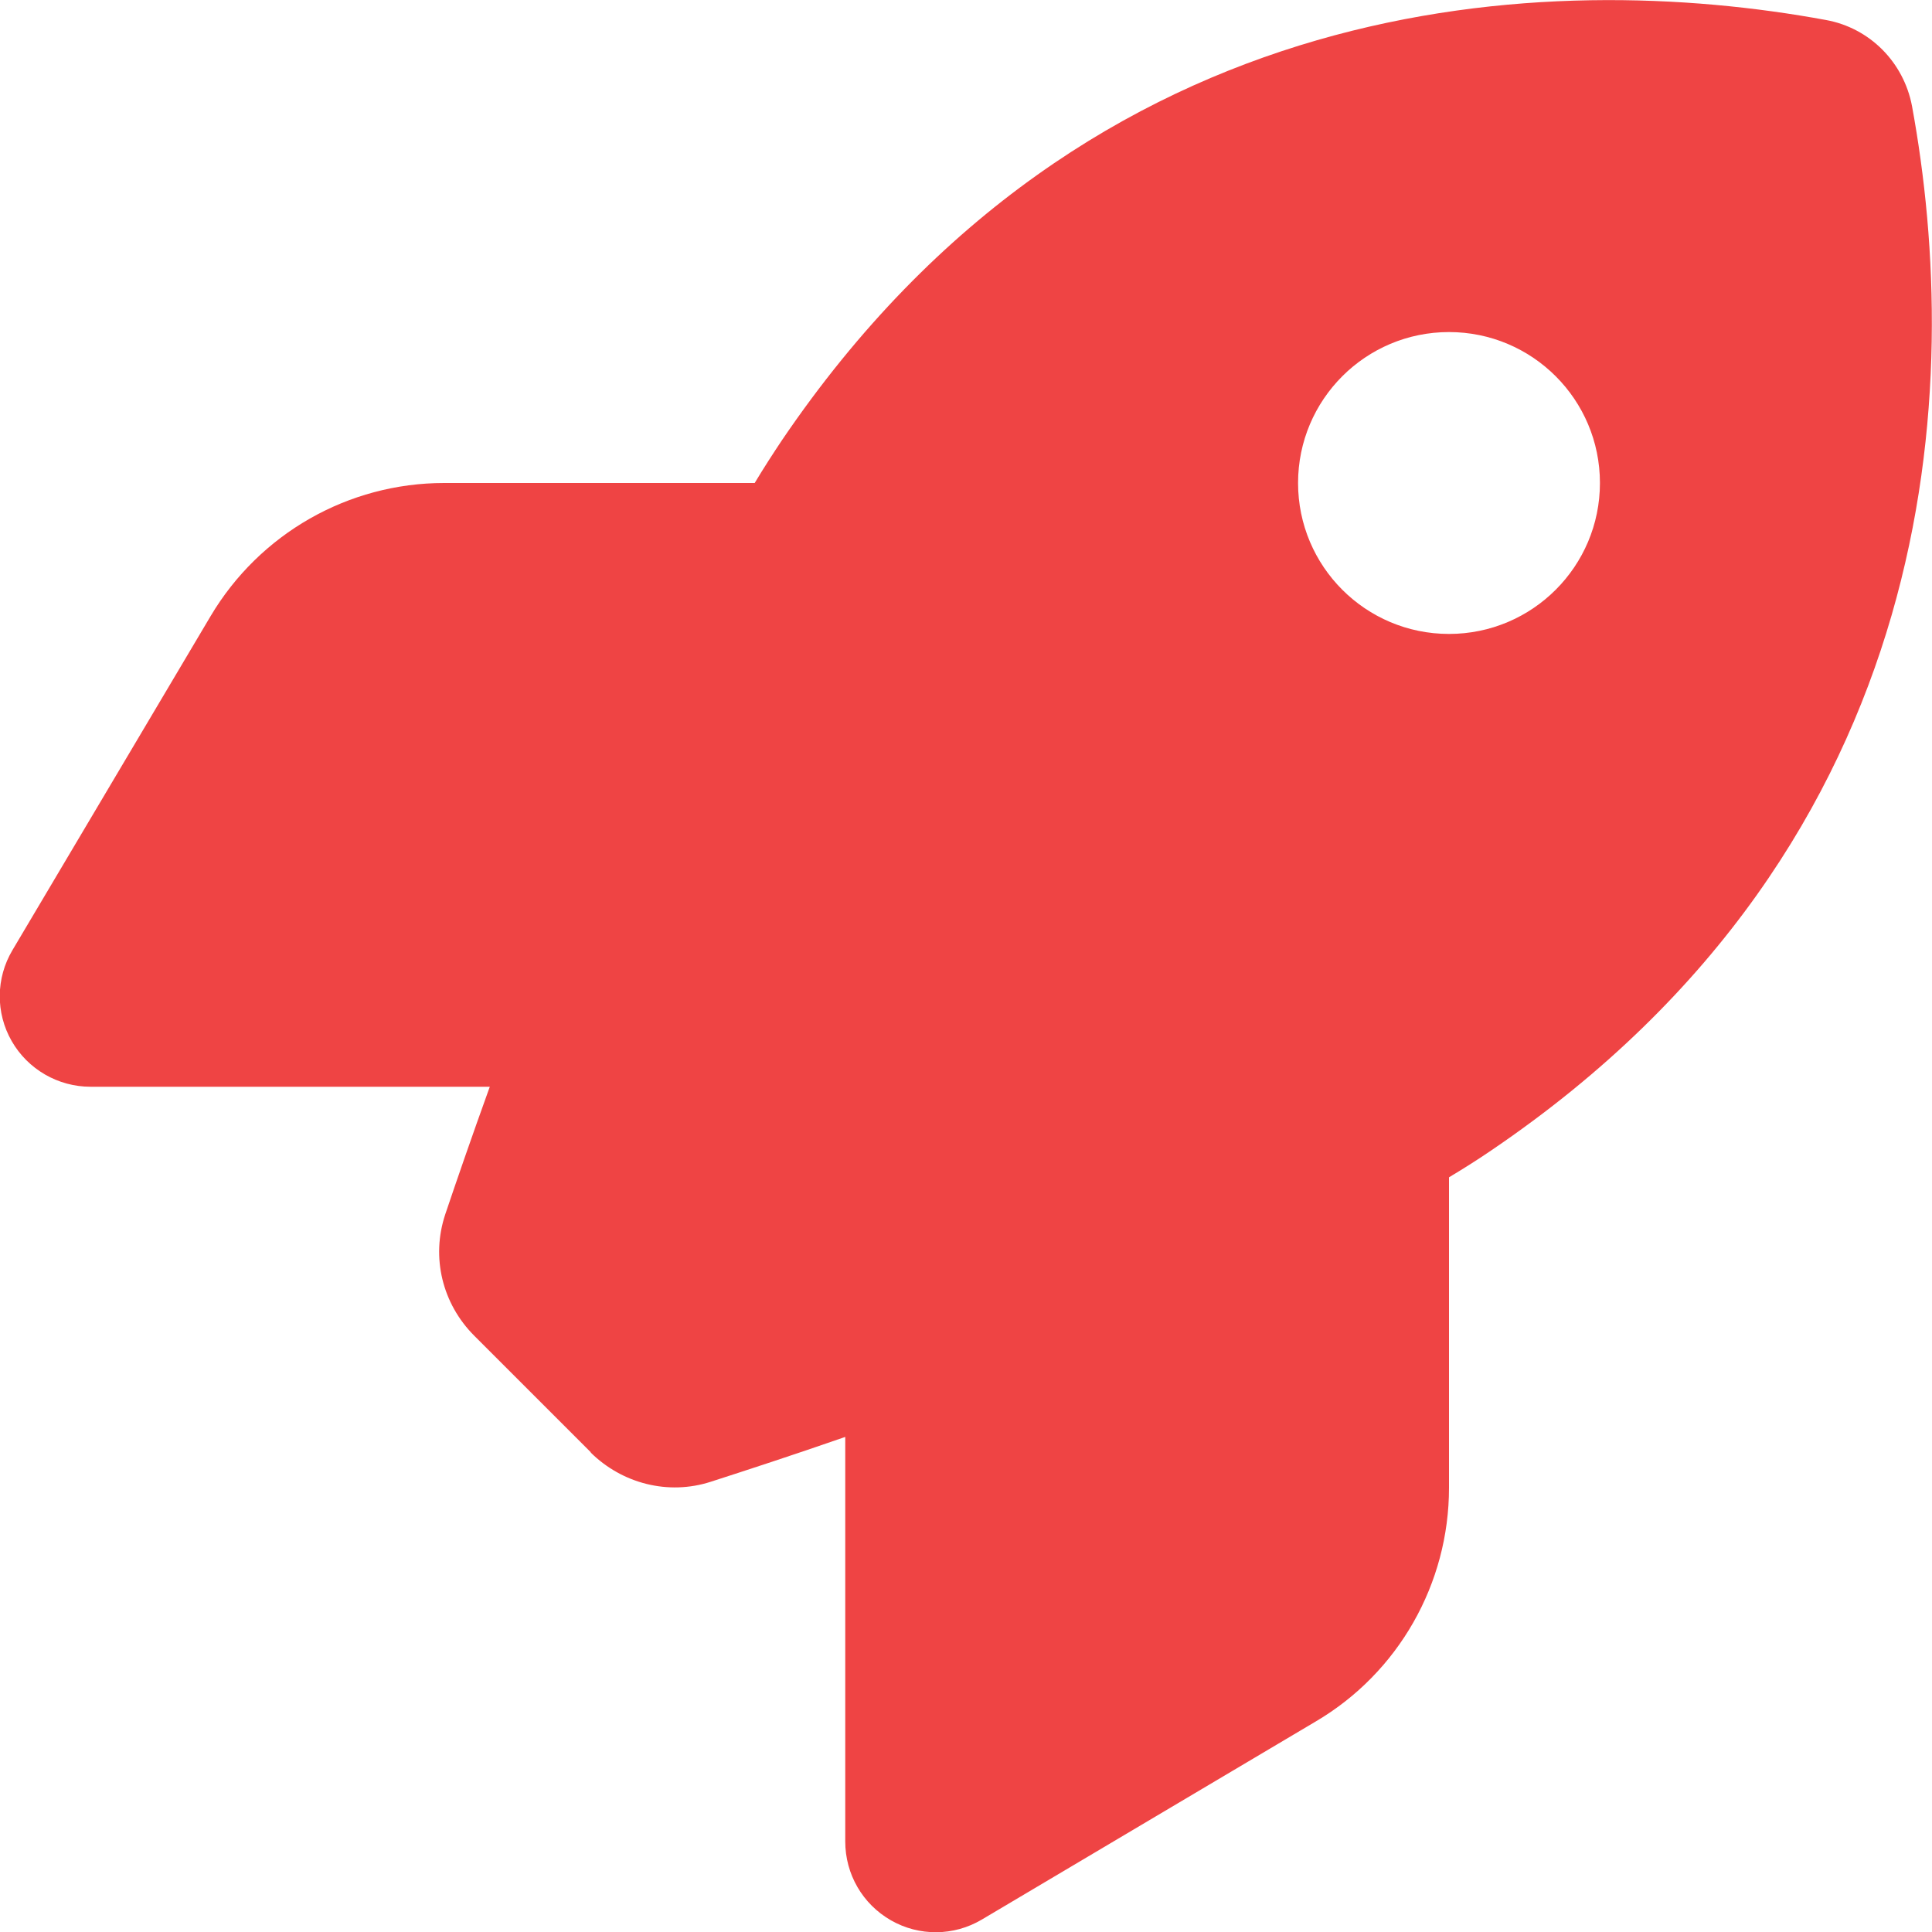
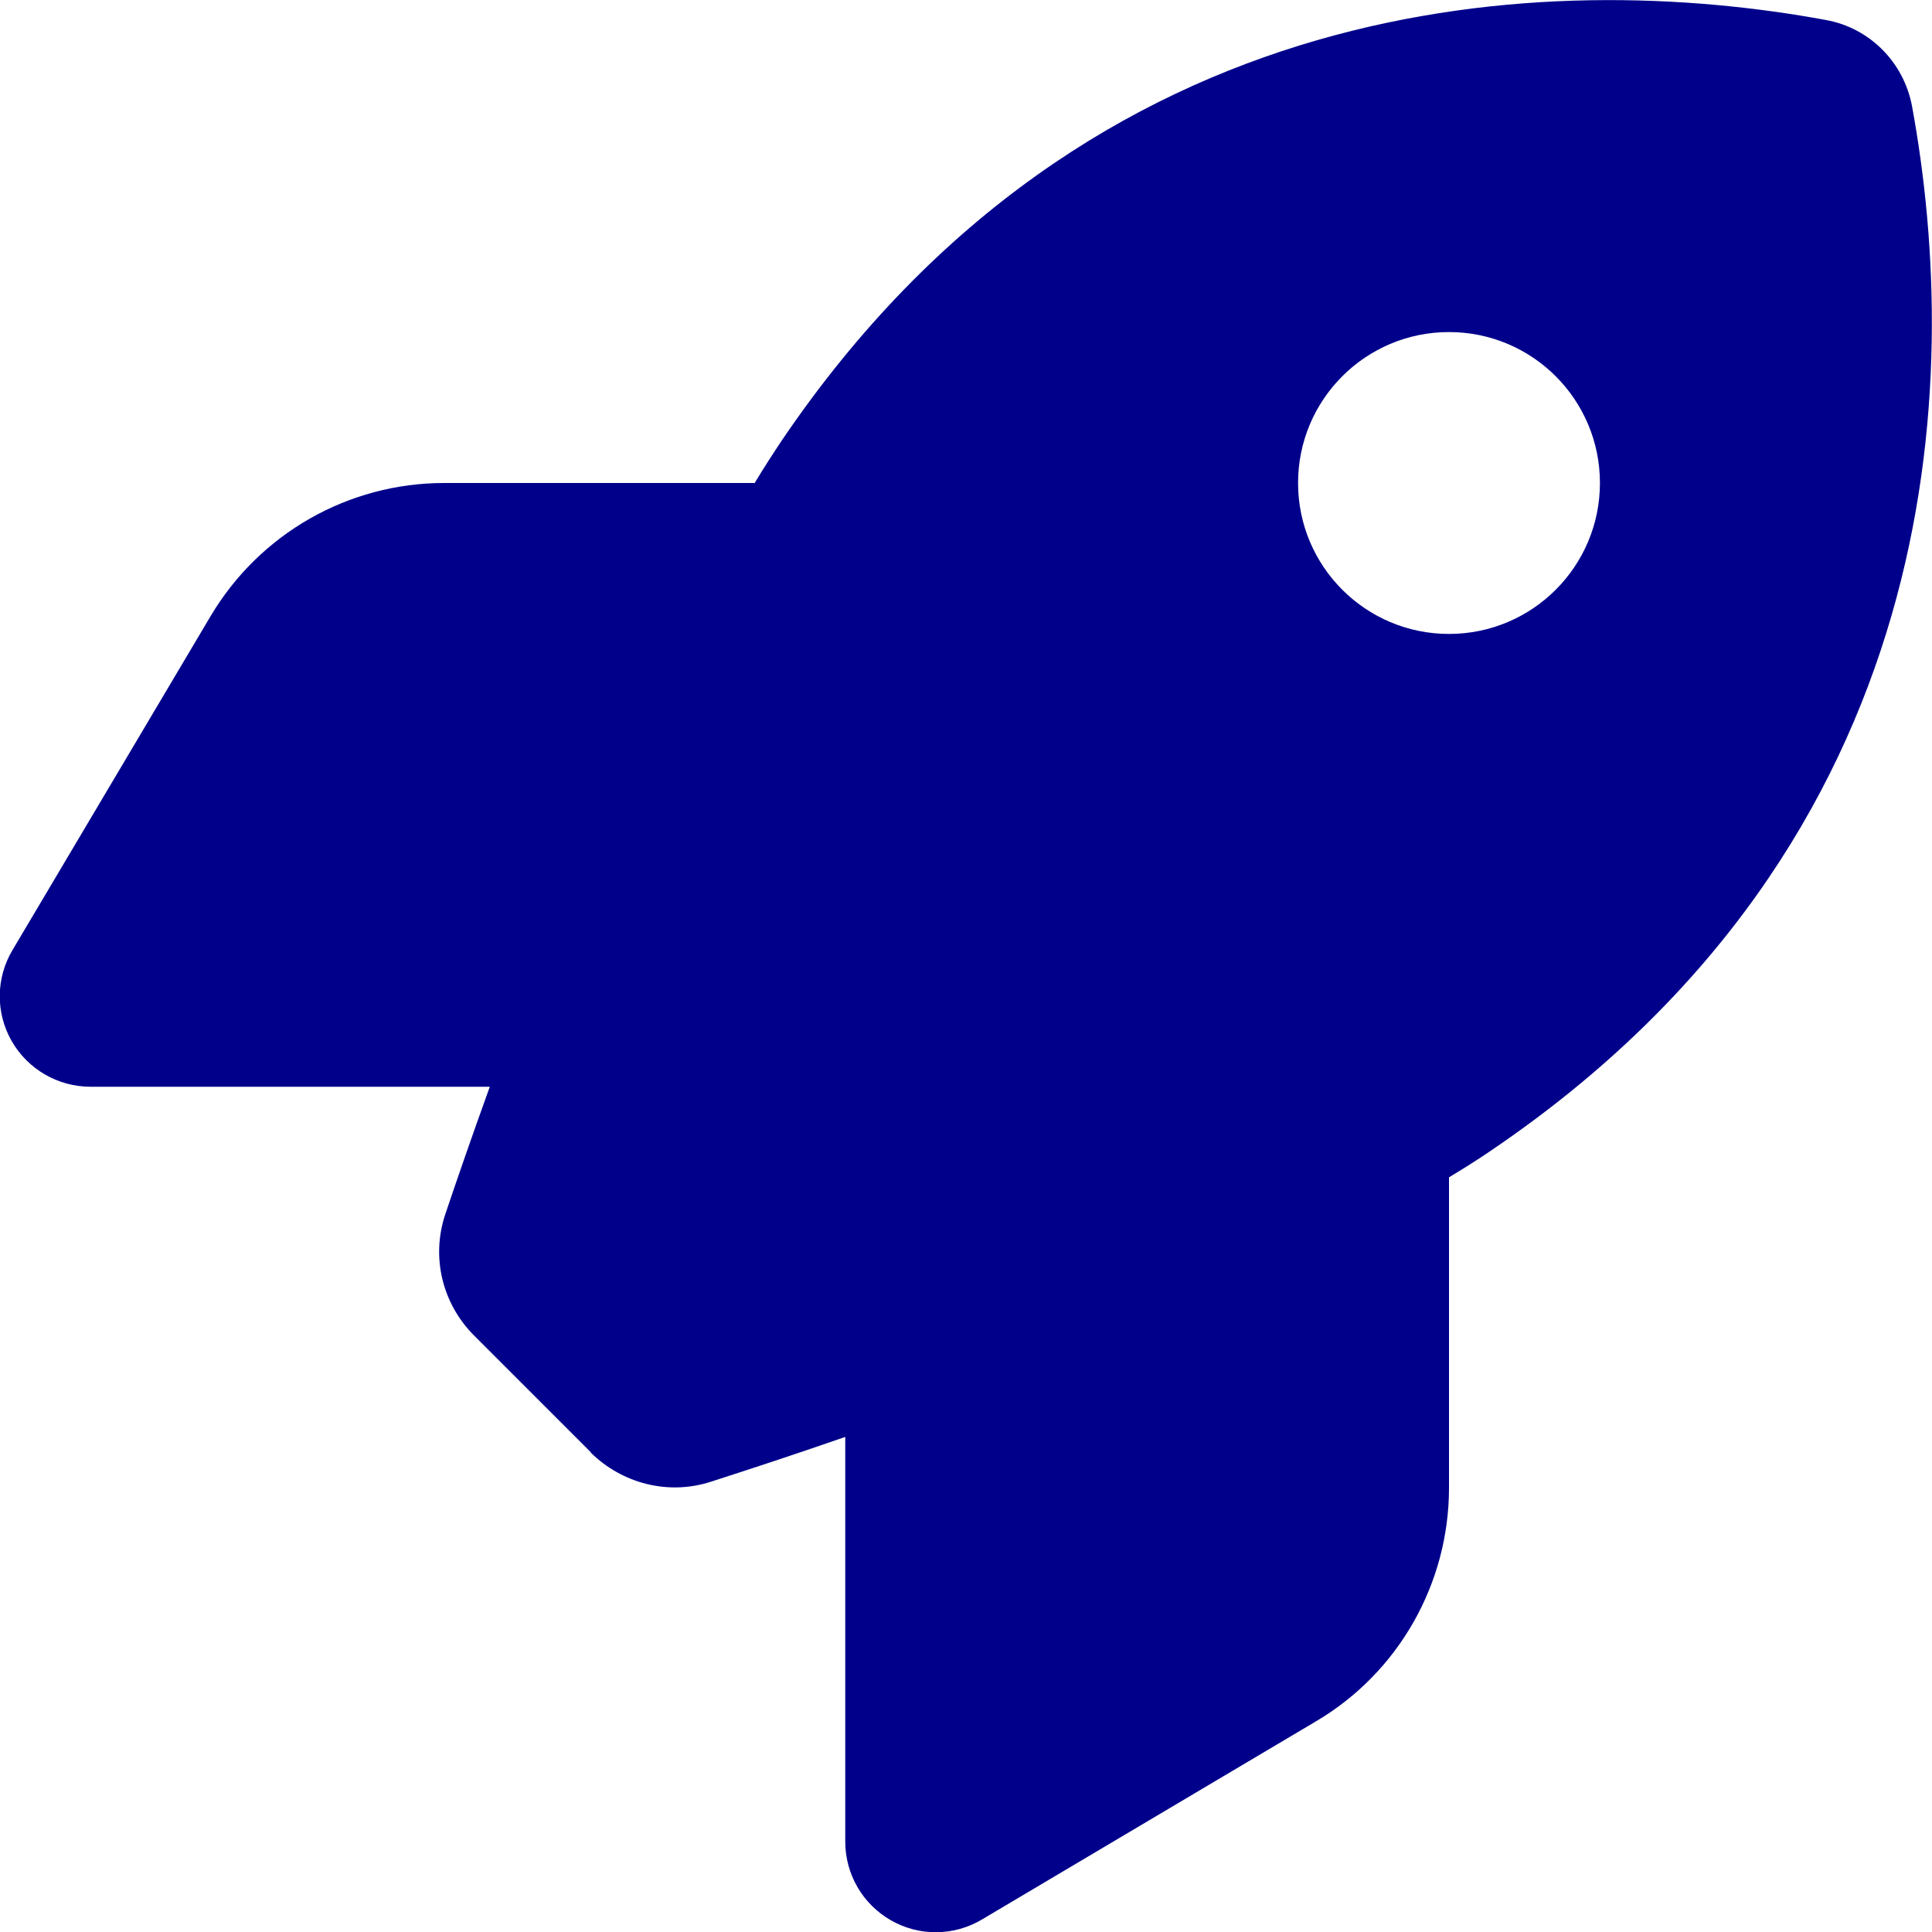
<svg xmlns="http://www.w3.org/2000/svg" width="256" height="256" viewBox="0 0 512 512">
-   <path fill="#ef4444" d="M156.6 384.9L125.7 354c-8.5-8.5-11.5-20.8-7.7-32.2c3-8.9 7-20.5 11.8-33.8H24c-8.6 0-16.6-4.6-20.9-12.1s-4.2-16.7.2-24.1l52.5-88.5c13-21.9 36.5-35.3 61.9-35.3H200c2.4-4 4.8-7.7 7.2-11.3C289.1-4.1 411.1-8.1 483.9 5.3c11.6 2.1 20.6 11.2 22.8 22.8c13.4 72.9 9.3 194.8-111.4 276.7c-3.5 2.4-7.3 4.8-11.3 7.2v82.3c0 25.4-13.4 49-35.3 61.9l-88.5 52.5c-7.4 4.4-16.6 4.5-24.1.2S224 496.7 224 488V380.8c-14.1 4.9-26.4 8.9-35.7 11.9c-11.2 3.6-23.4.5-31.8-7.8zM384 168a40 40 0 1 0 0-80a40 40 0 1 0 0 80z" />
+   <path fill="darkblue" d="M156.6 384.9L125.7 354c-8.5-8.5-11.5-20.8-7.7-32.2c3-8.9 7-20.5 11.8-33.8H24c-8.6 0-16.6-4.6-20.9-12.1s-4.2-16.7.2-24.1l52.5-88.5c13-21.9 36.5-35.3 61.9-35.3H200c2.4-4 4.8-7.7 7.2-11.3C289.1-4.1 411.1-8.1 483.9 5.3c11.6 2.1 20.6 11.2 22.8 22.8c13.4 72.9 9.3 194.8-111.4 276.7c-3.5 2.4-7.3 4.8-11.3 7.2v82.3c0 25.4-13.4 49-35.3 61.9l-88.5 52.5c-7.4 4.4-16.6 4.5-24.1.2S224 496.7 224 488V380.8c-14.1 4.9-26.4 8.9-35.7 11.9c-11.2 3.6-23.4.5-31.8-7.8zM384 168a40 40 0 1 0 0-80a40 40 0 1 0 0 80z" />
</svg>
